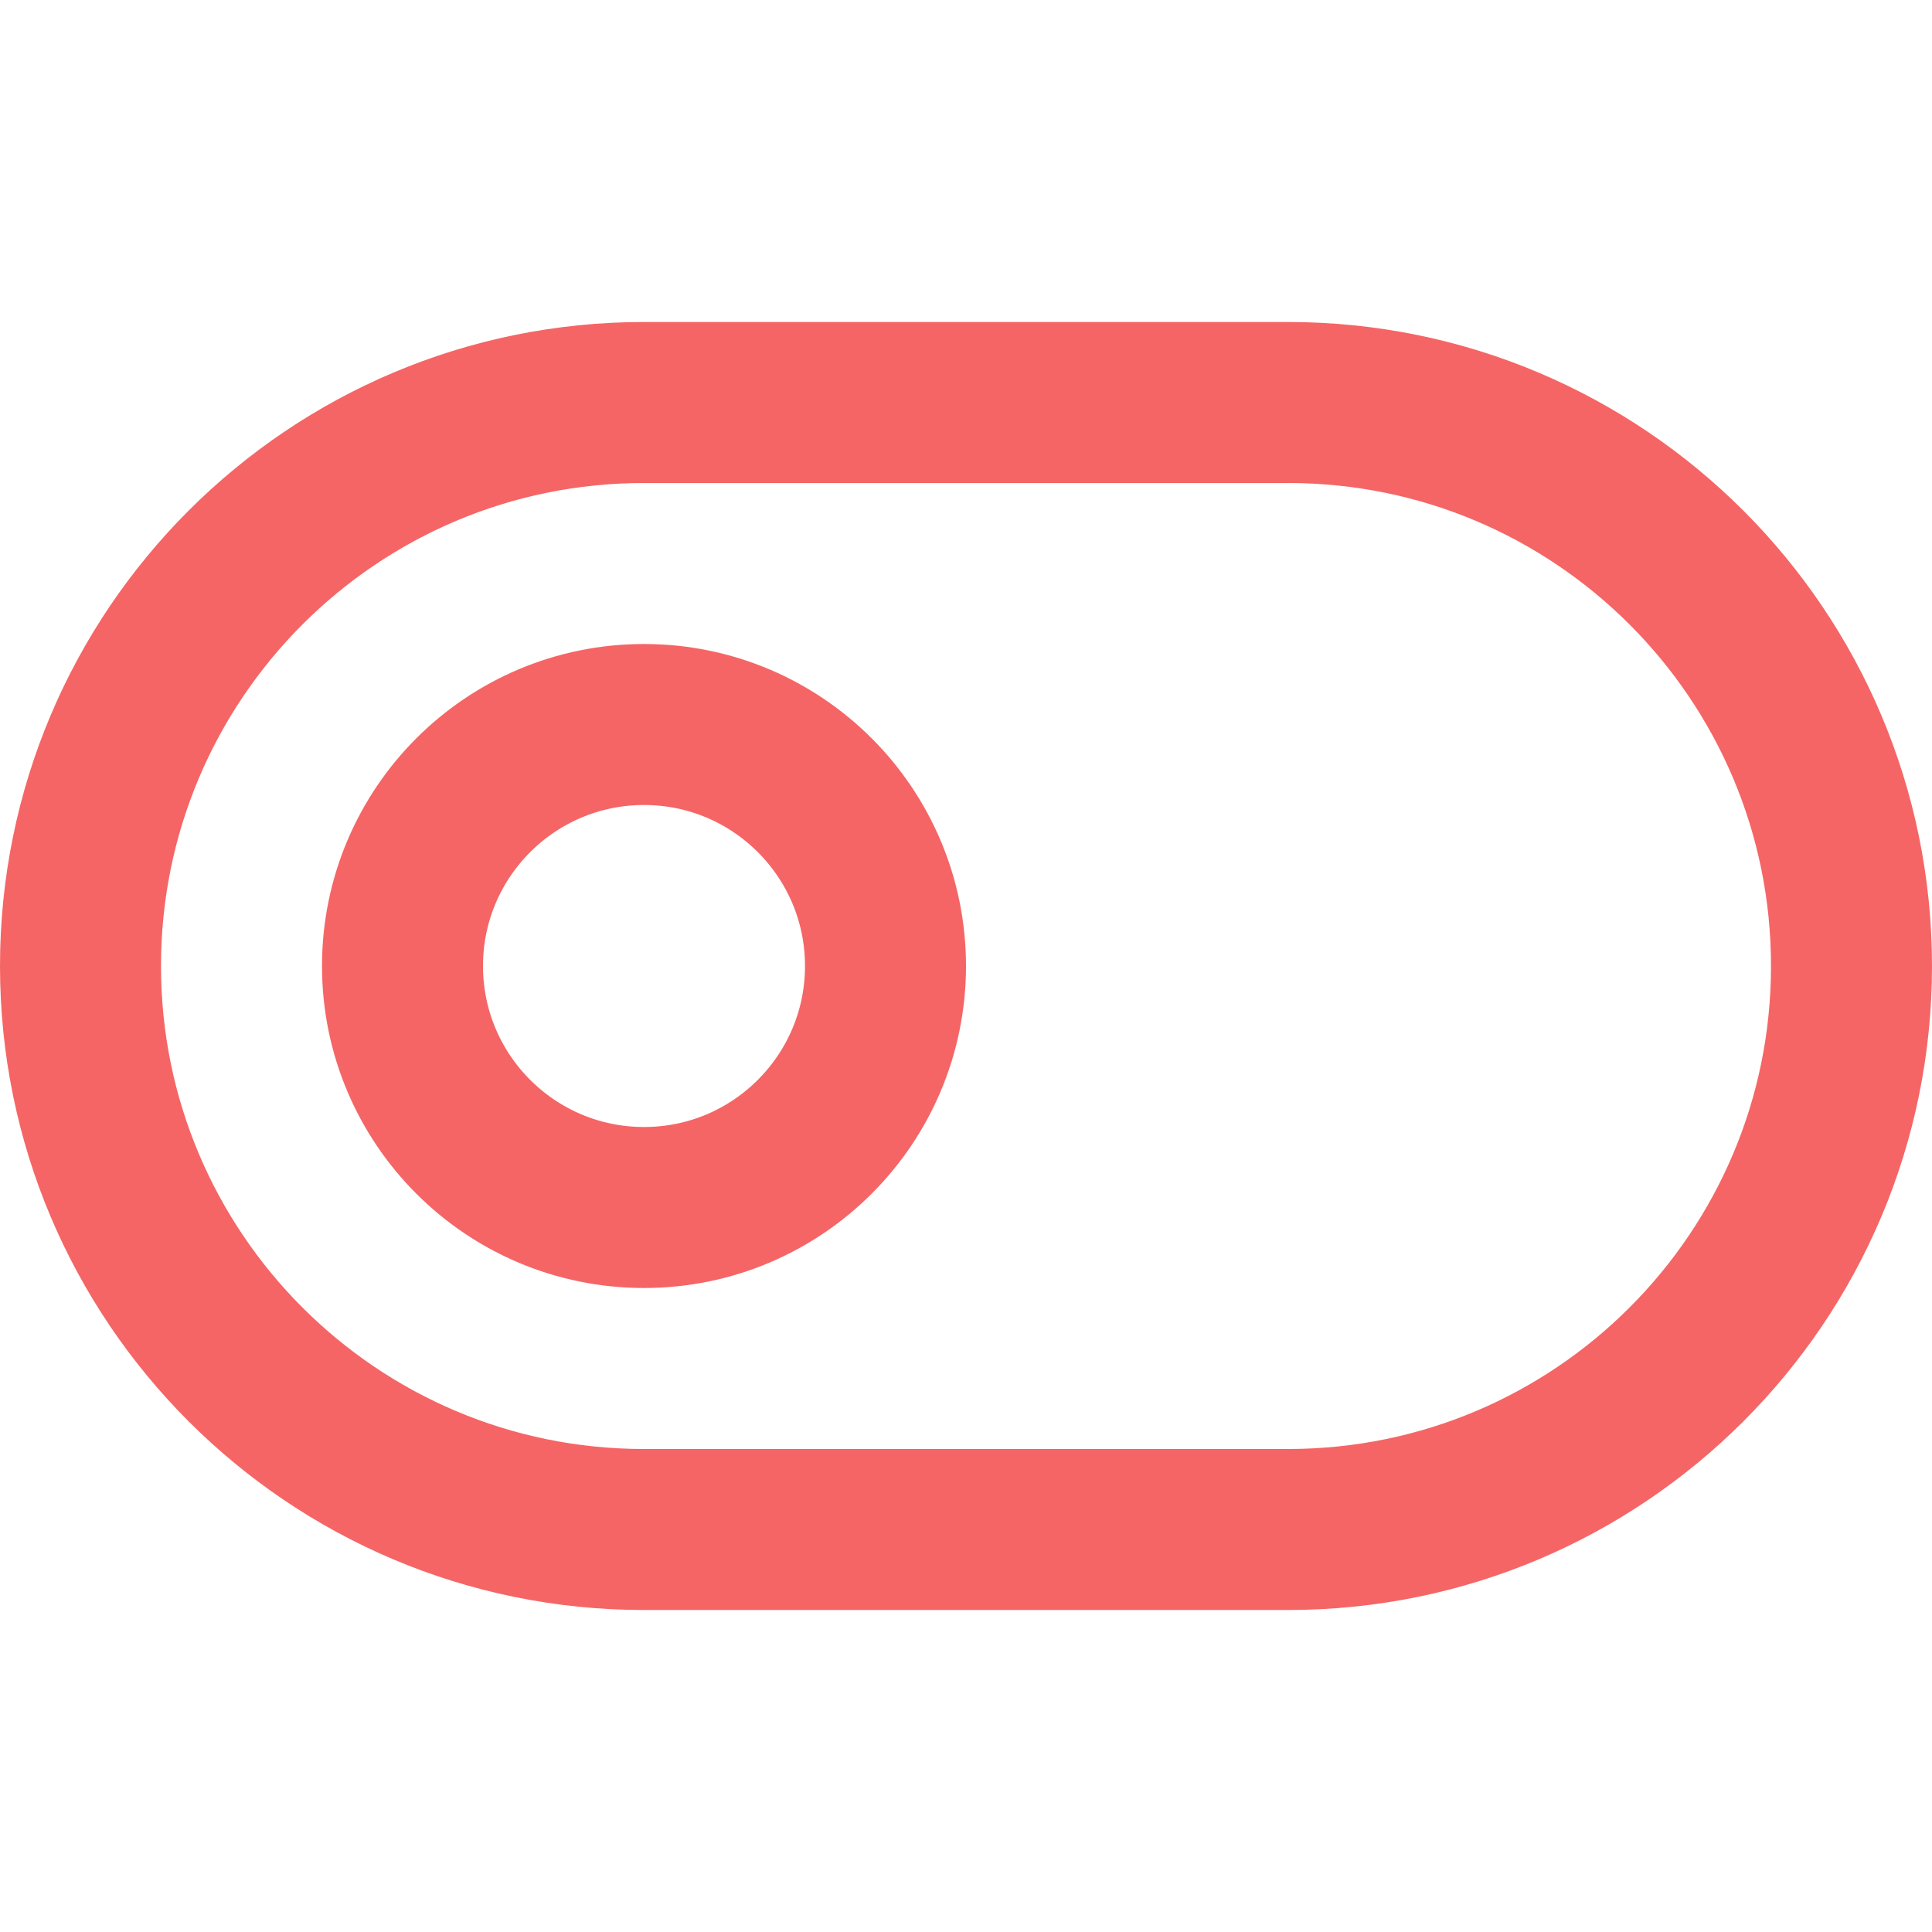
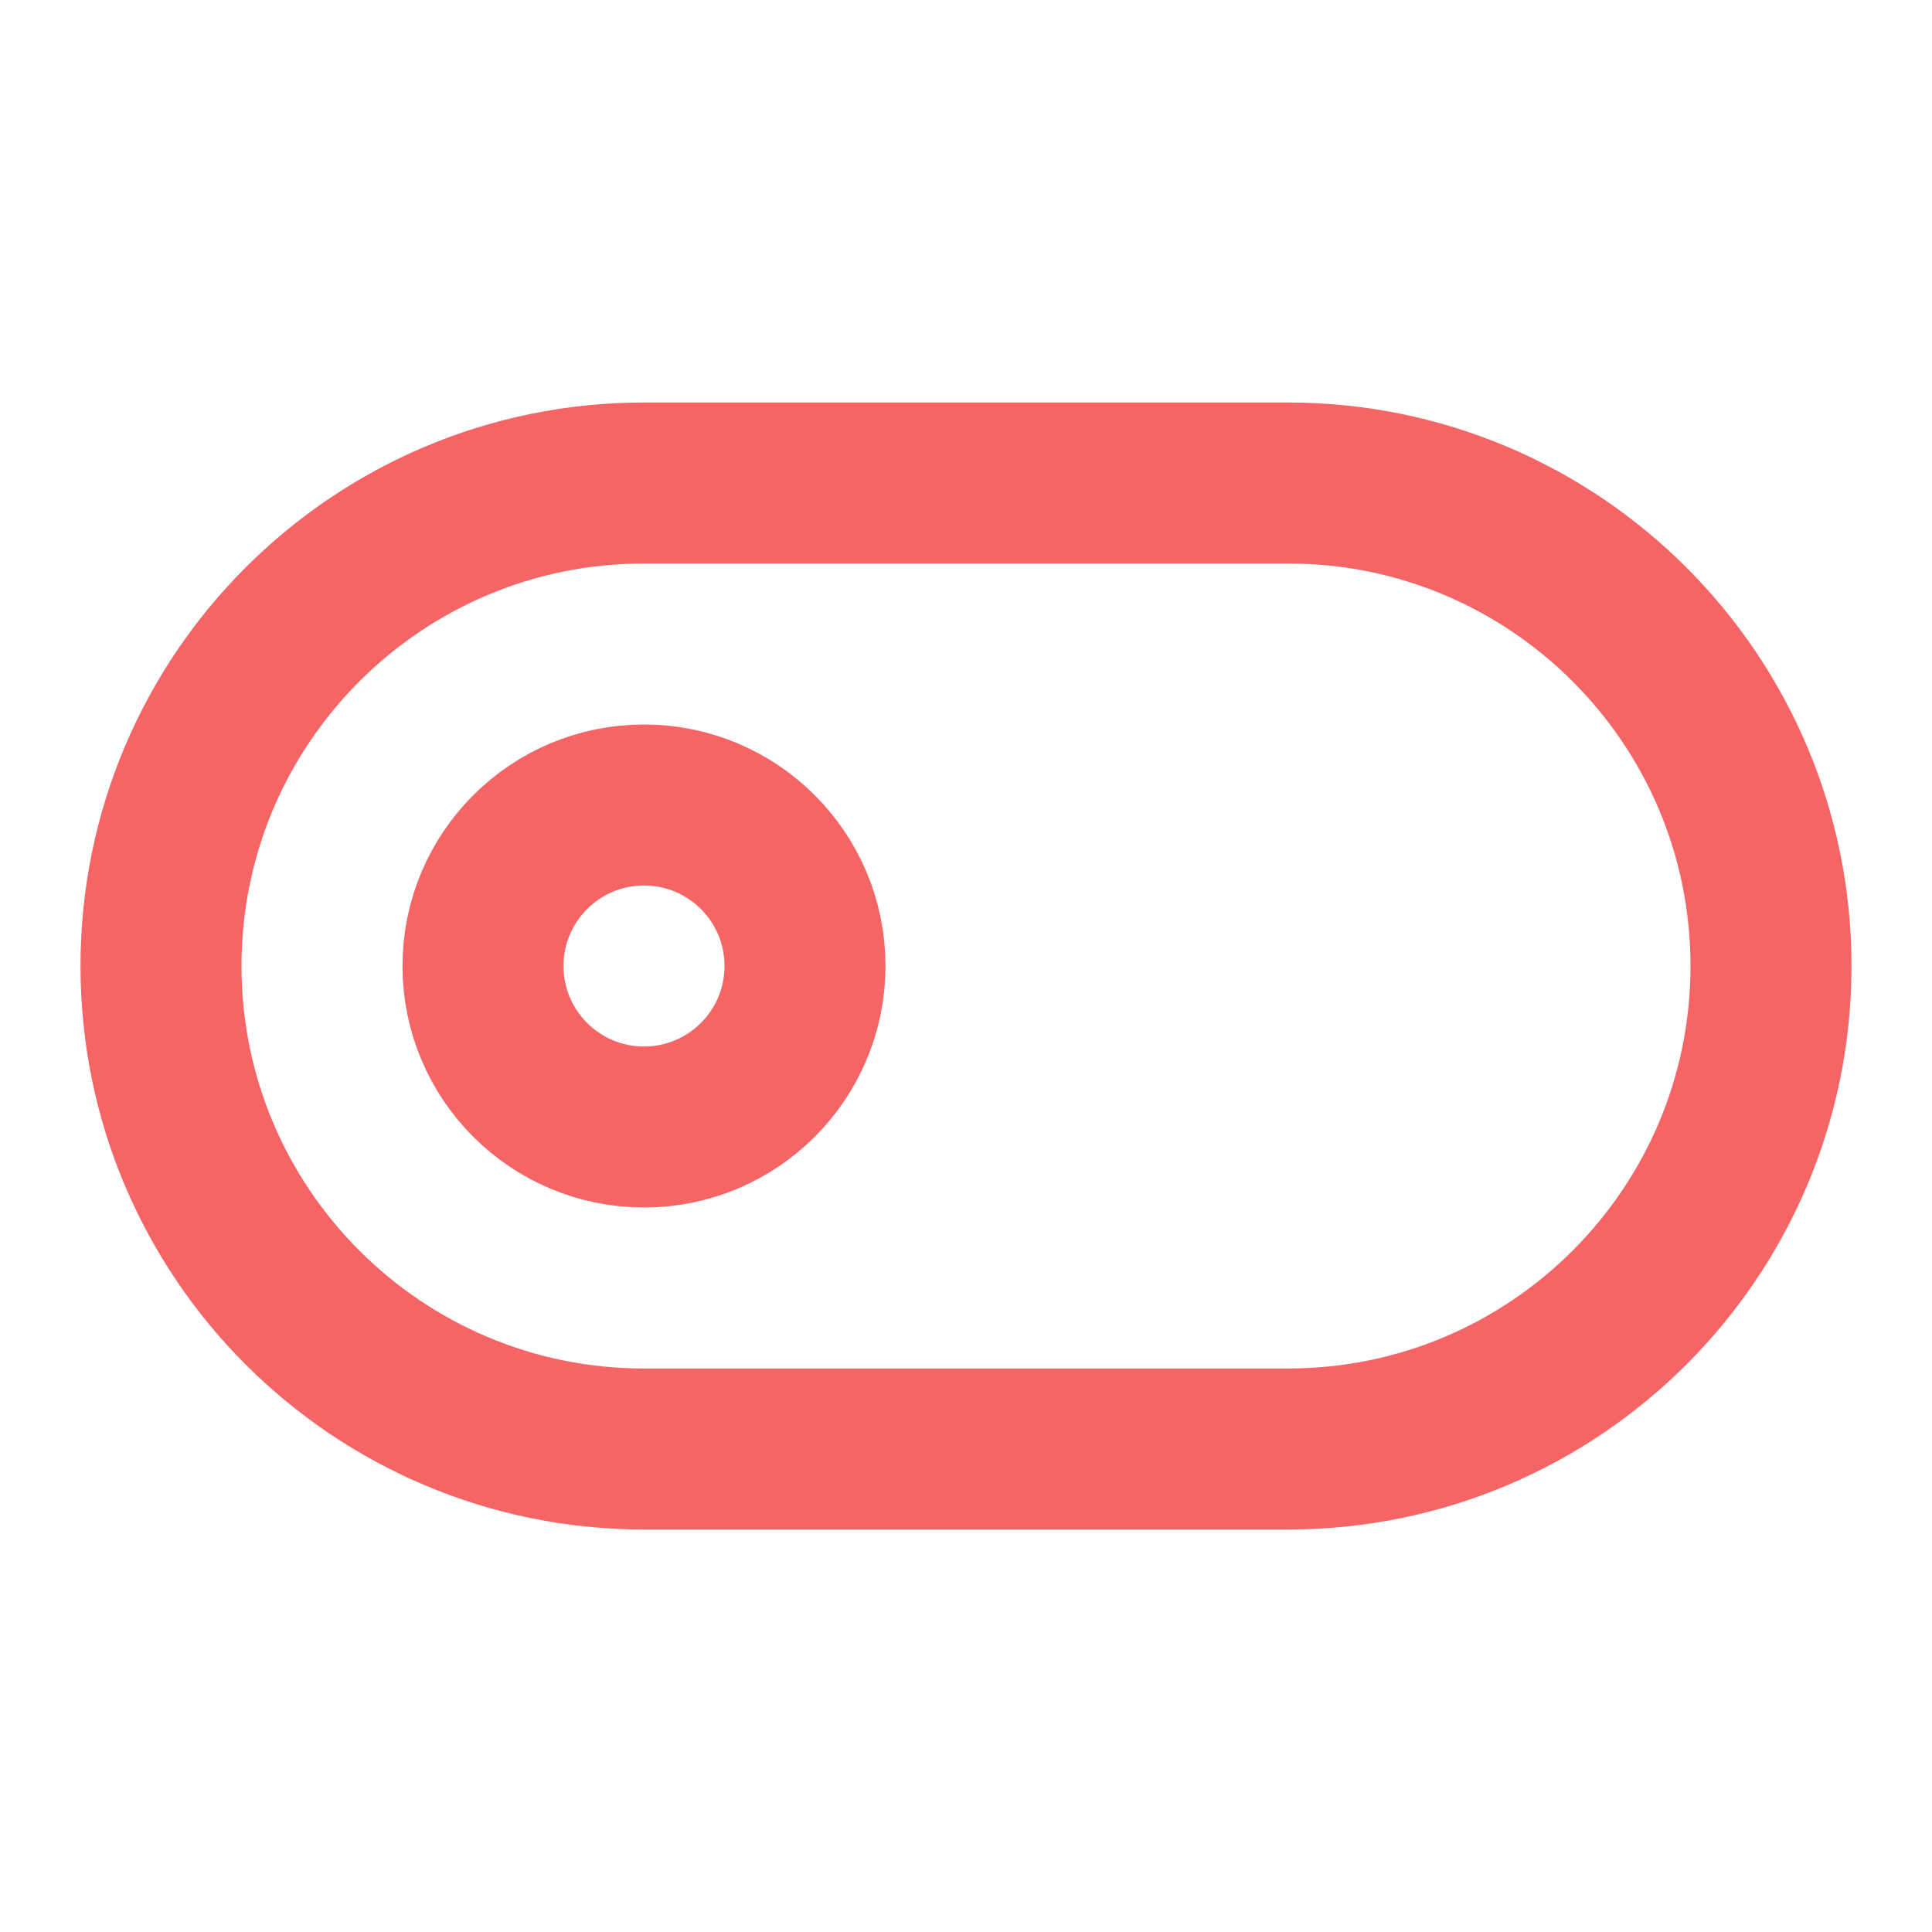
<svg xmlns="http://www.w3.org/2000/svg" width="24" height="24" viewBox="0 0 24 24" fill="none" stroke="#F56565" stroke-width="2" stroke-linecap="round" stroke-linejoin="round">
-   <rect x="1" y="5" width="22" height="14" rx="7" ry="7" />
-   <circle cx="8" cy="12" r="3" />
+   <rect x="2" y="6" width="20" height="12" rx="6" ry="6" />
+   <circle cx="8" cy="12" r="2" />
</svg>
